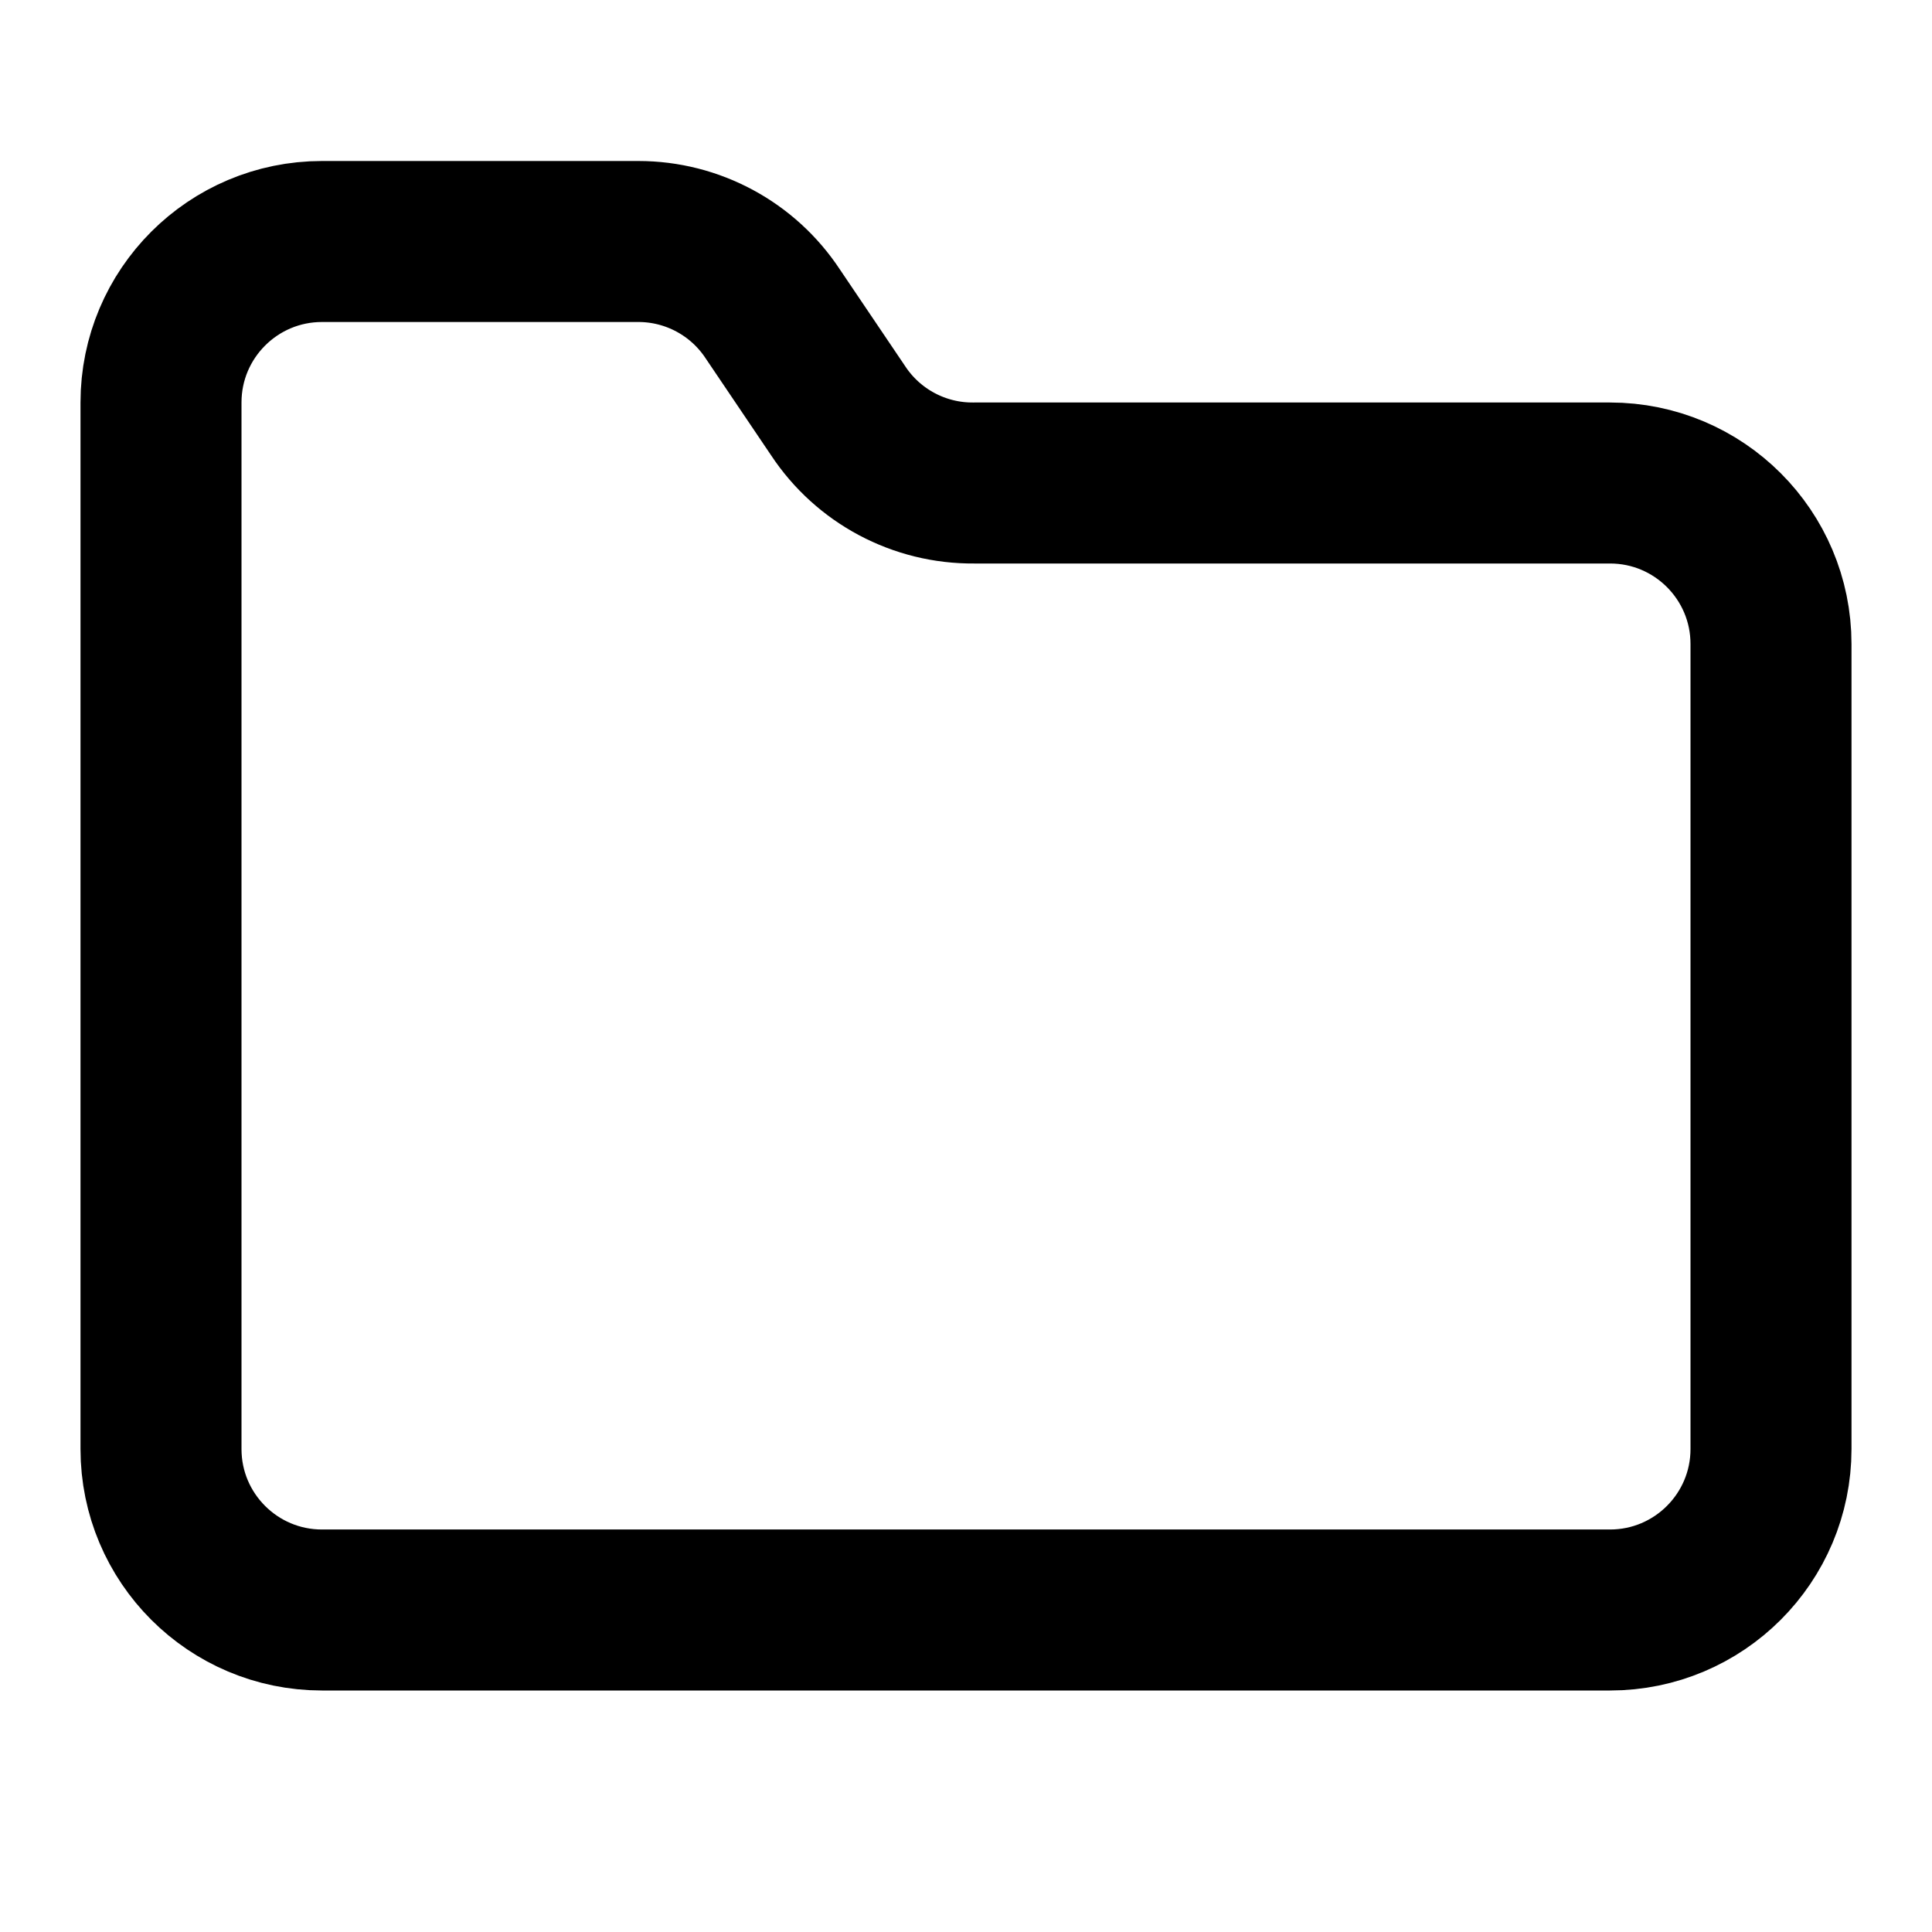
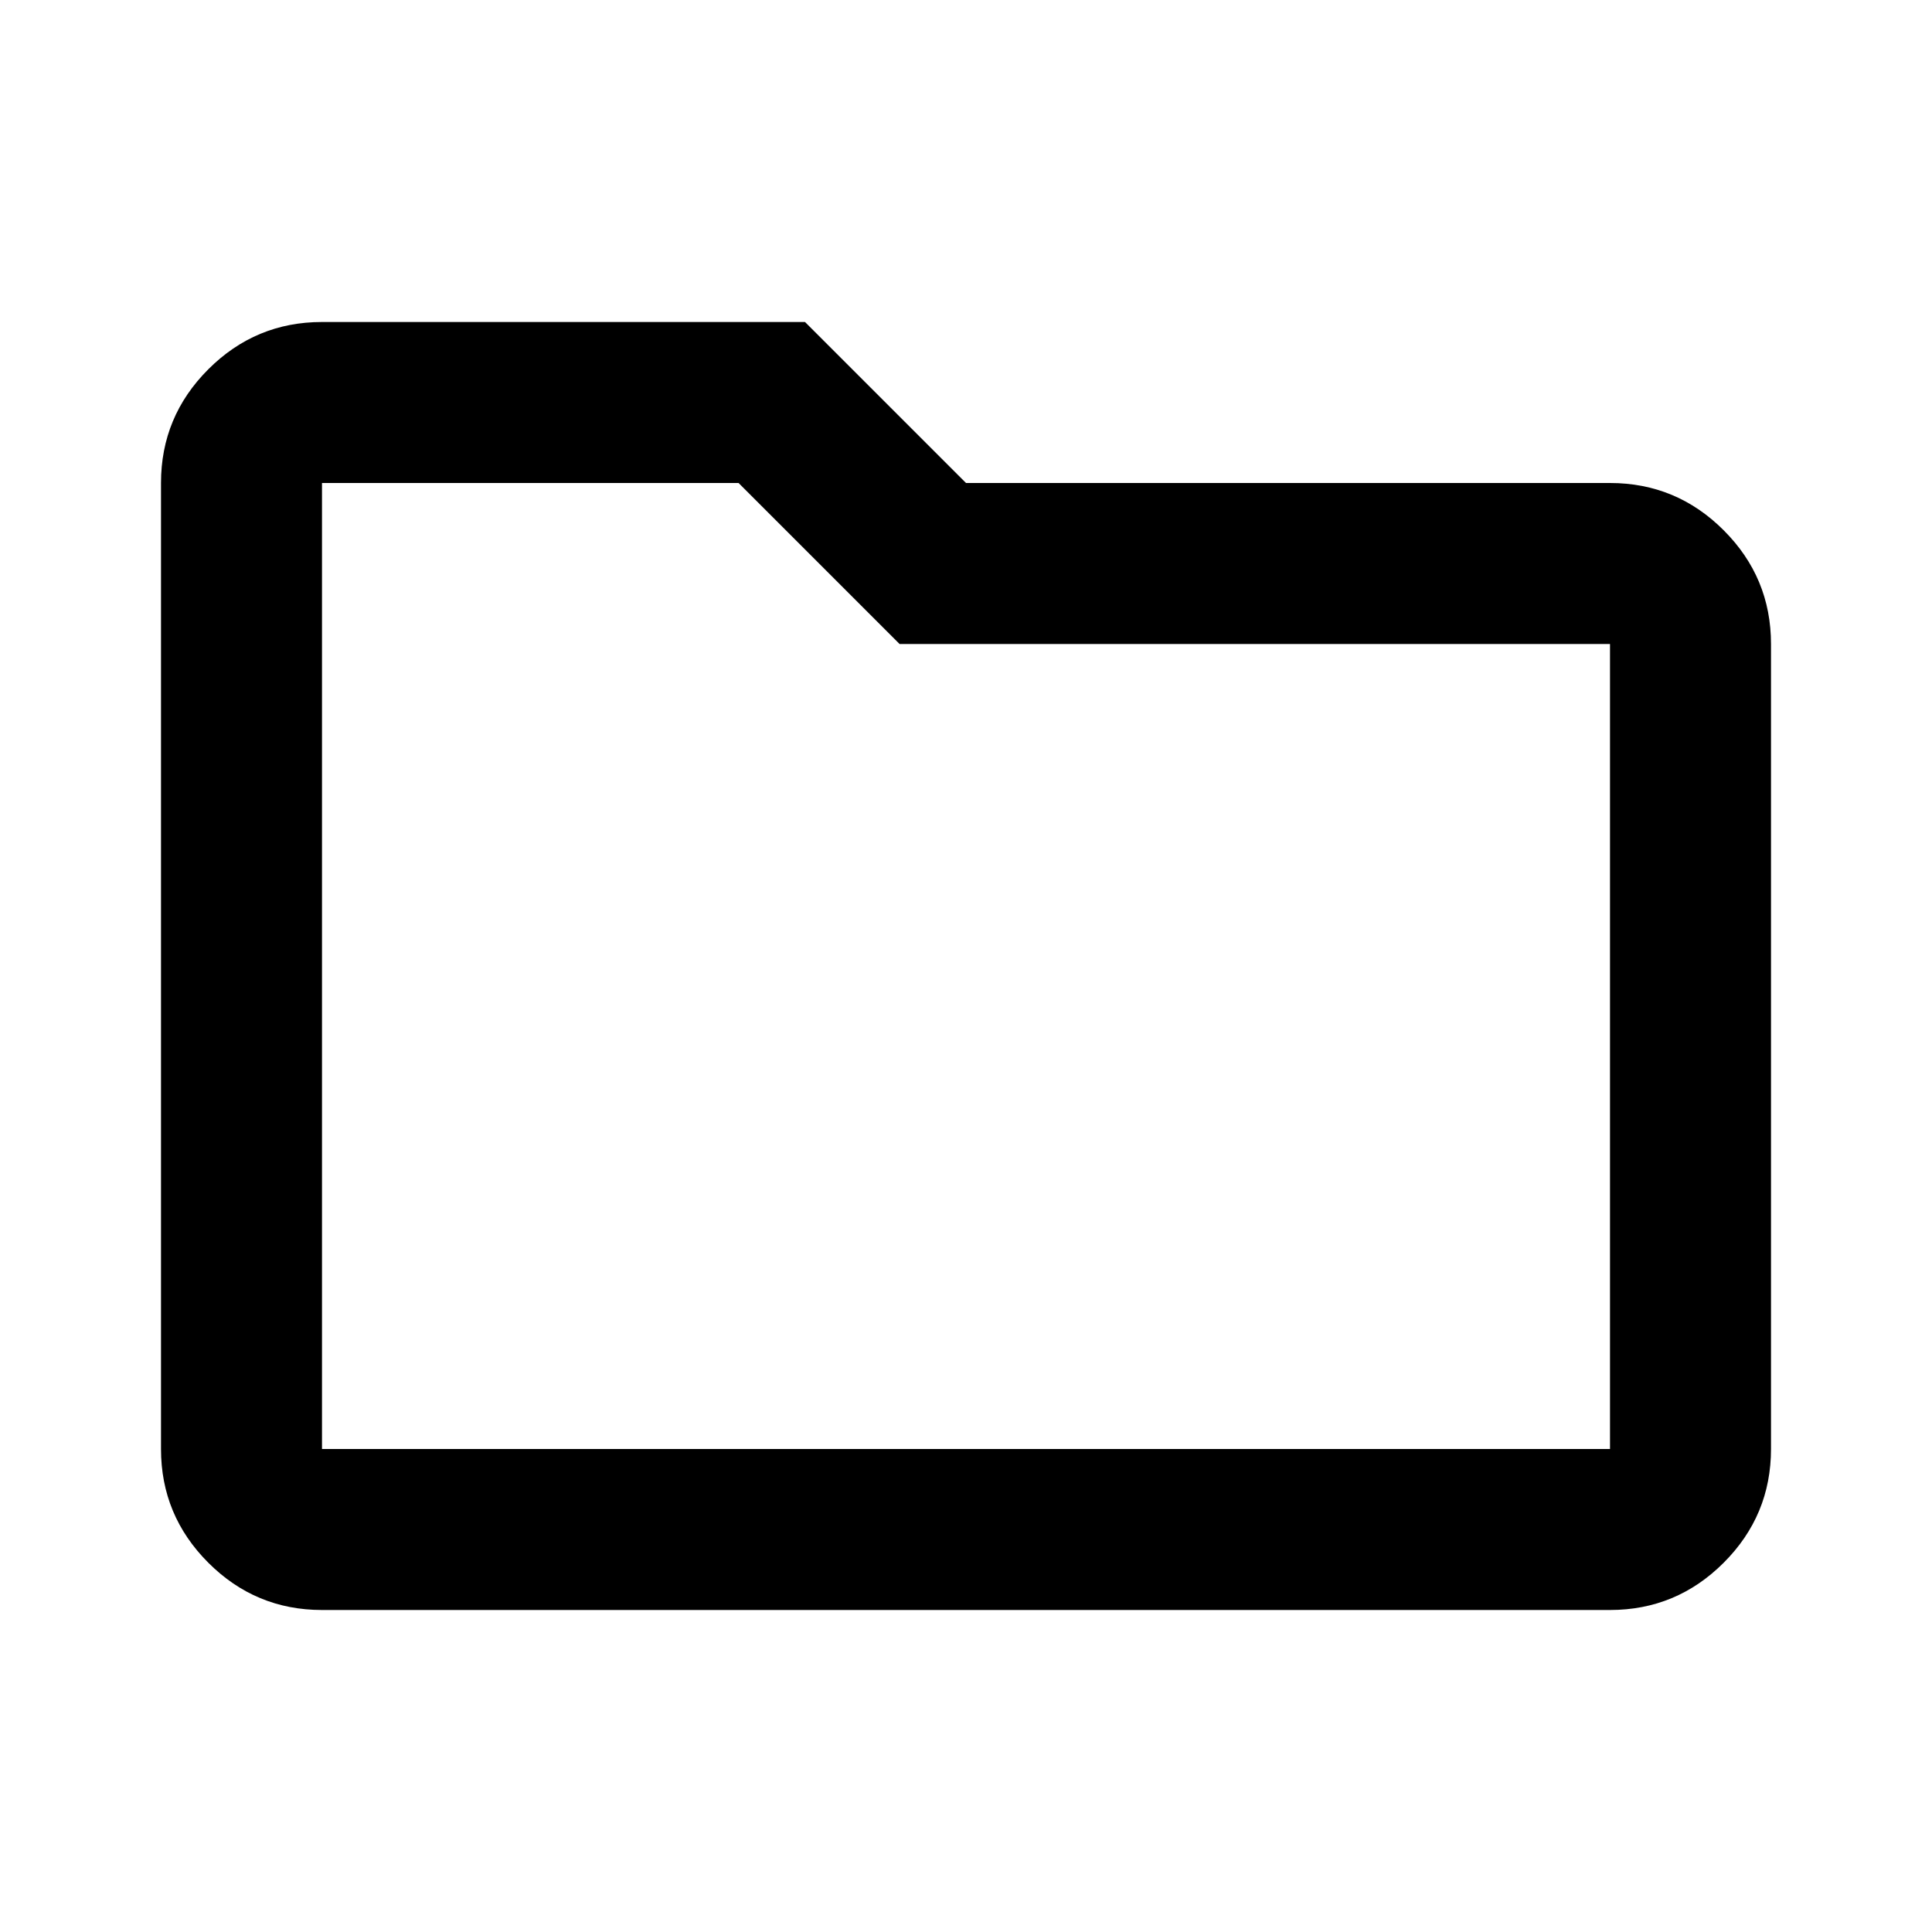
- <svg xmlns="http://www.w3.org/2000/svg" width="24" height="24" viewBox="0 0 24 24" fill="none" stroke="currentColor" stroke-width="2" stroke-linecap="round" stroke-linejoin="round">
-   <path d="M20 20a2 2 0 0 0 2-2V8a2 2 0 0 0-2-2h-7.9a2 2 0 0 1-1.69-.9L9.6 3.9A2 2 0 0 0 7.93 3H4a2 2 0 0 0-2 2v13a2 2 0 0 0 2 2Z" />
+ <svg xmlns="http://www.w3.org/2000/svg" fill="currentColor" height="24" viewBox="0 -960 960 960" width="24">
+   <path d="M160-160q-33 0-56.5-23.5T80-240v-480q0-33 23.5-56.5T160-800h240l80 80h320q33 0 56.5 23.5T880-640v400q0 33-23.5 56.5T800-160H160Zm0-80h640v-400H447l-80-80H160v480Zm0 0v-480 480Z" />
</svg>
